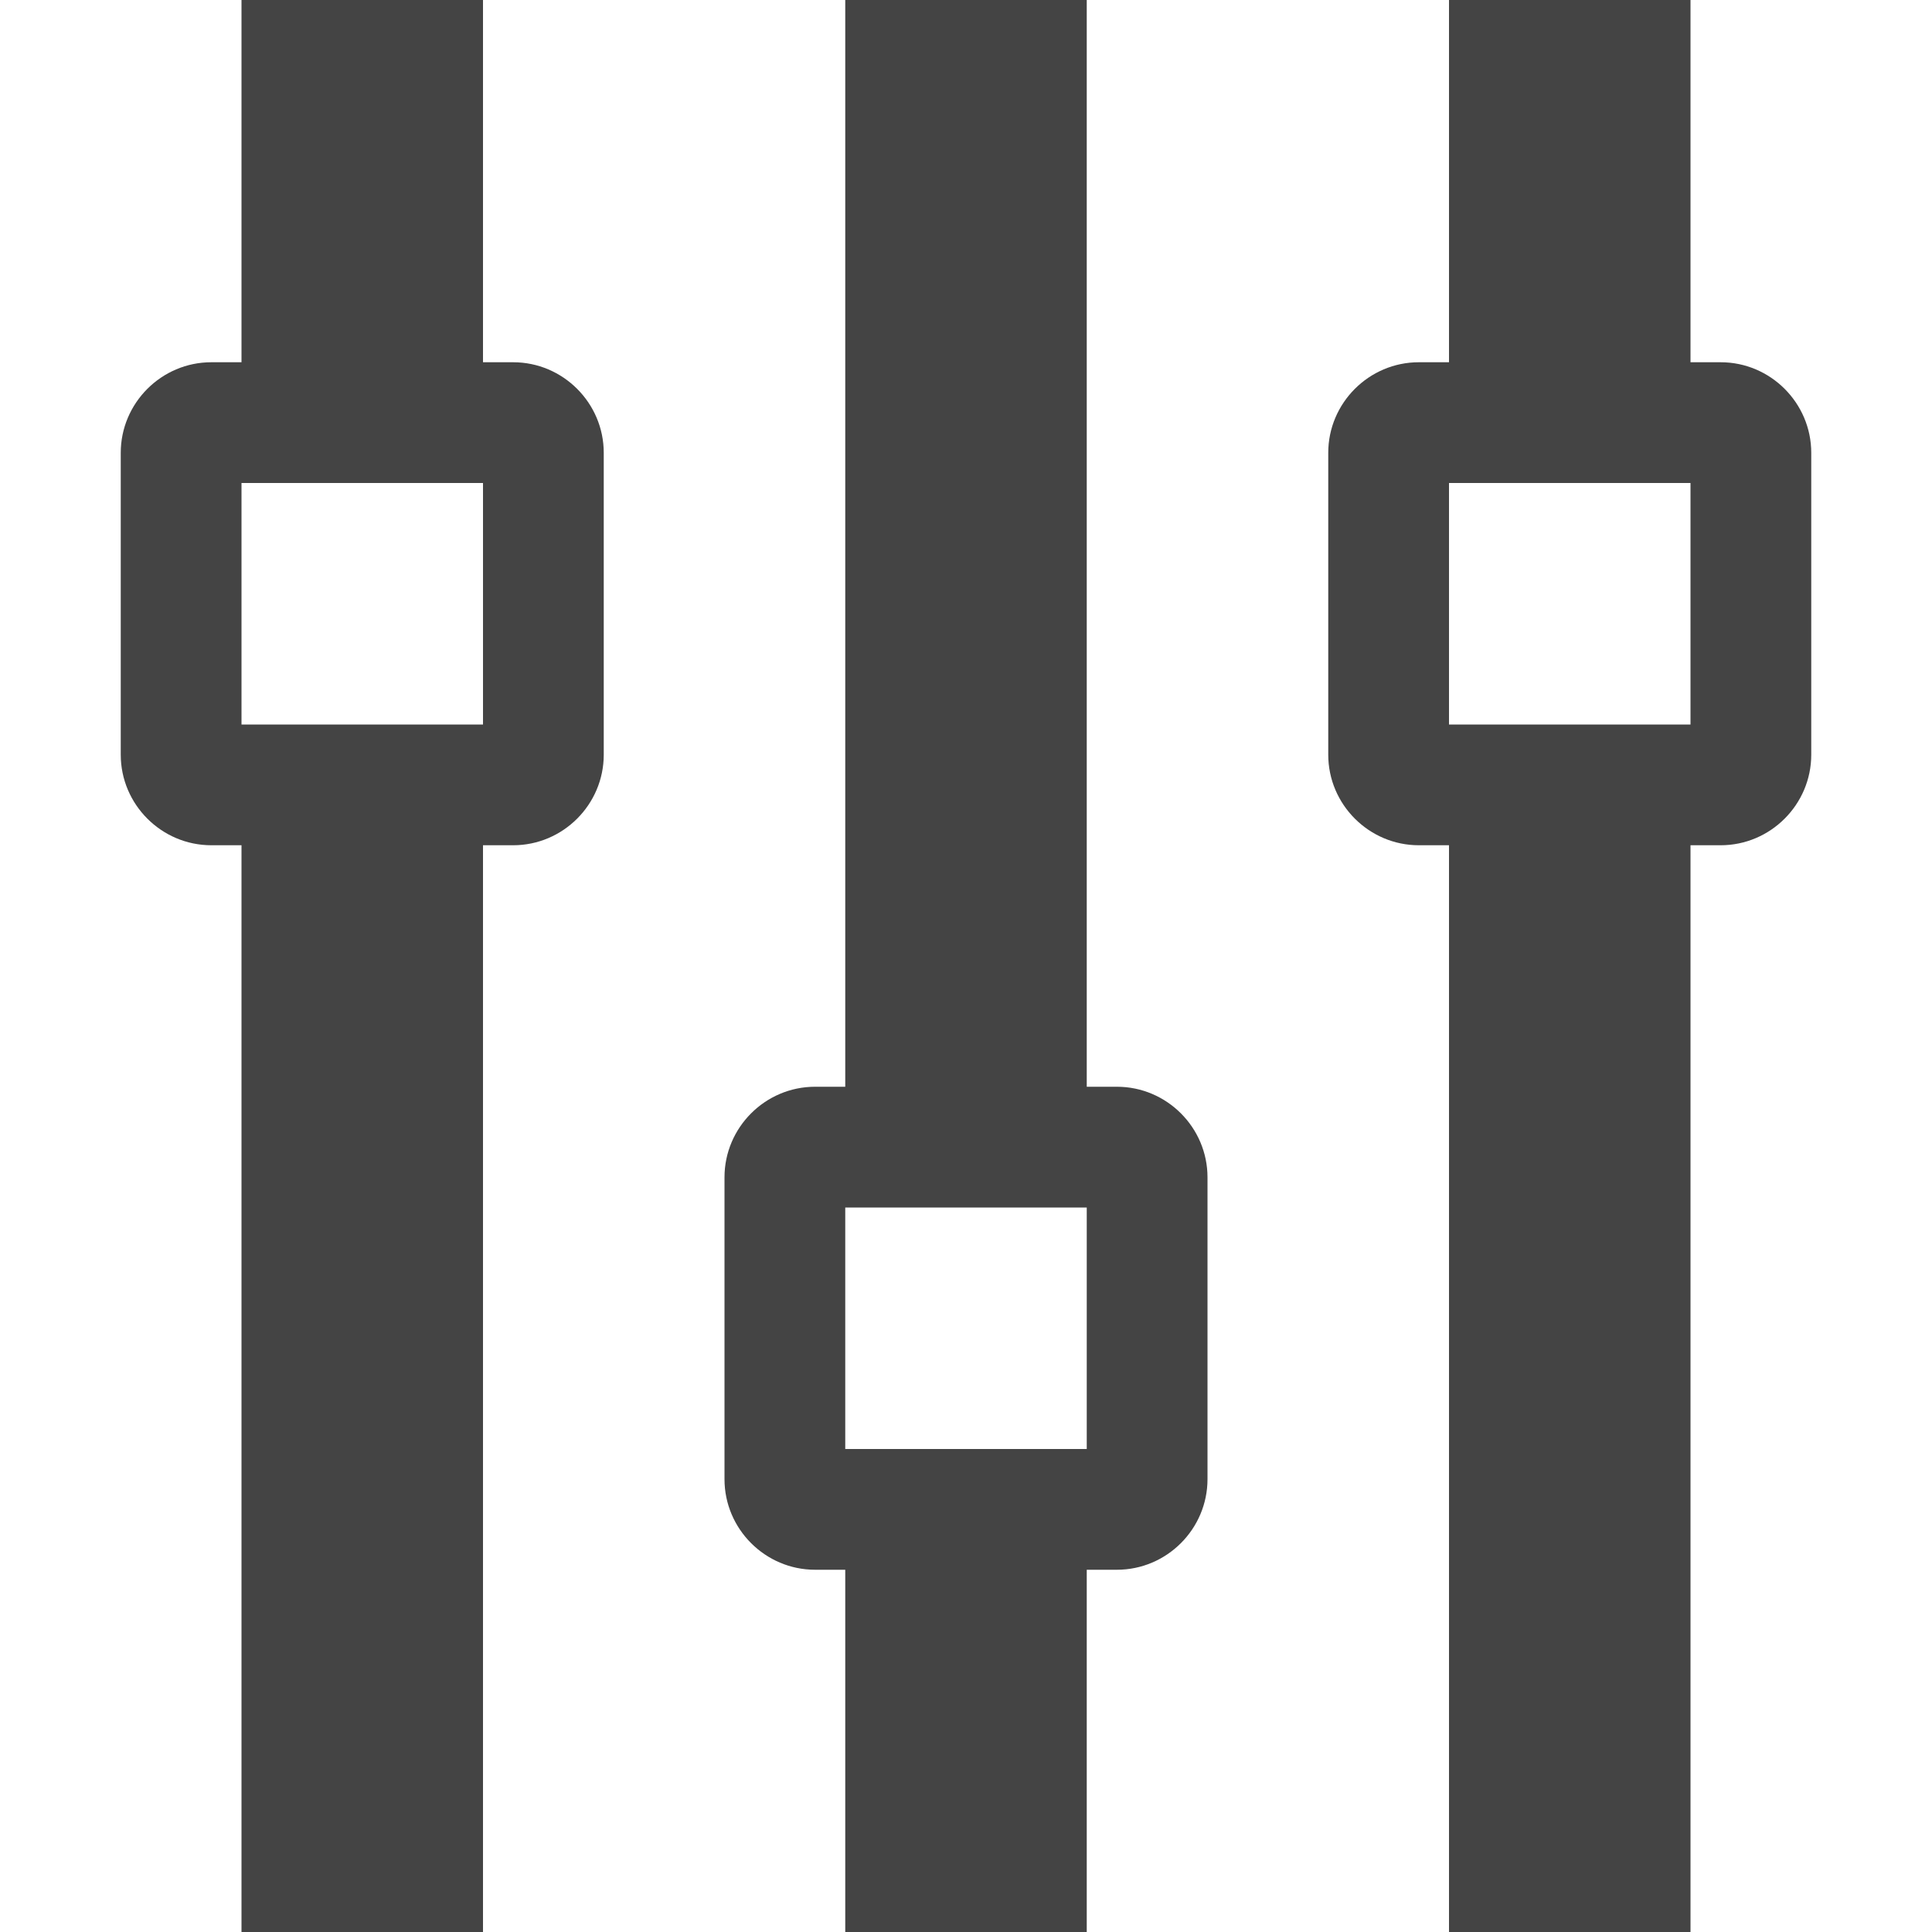
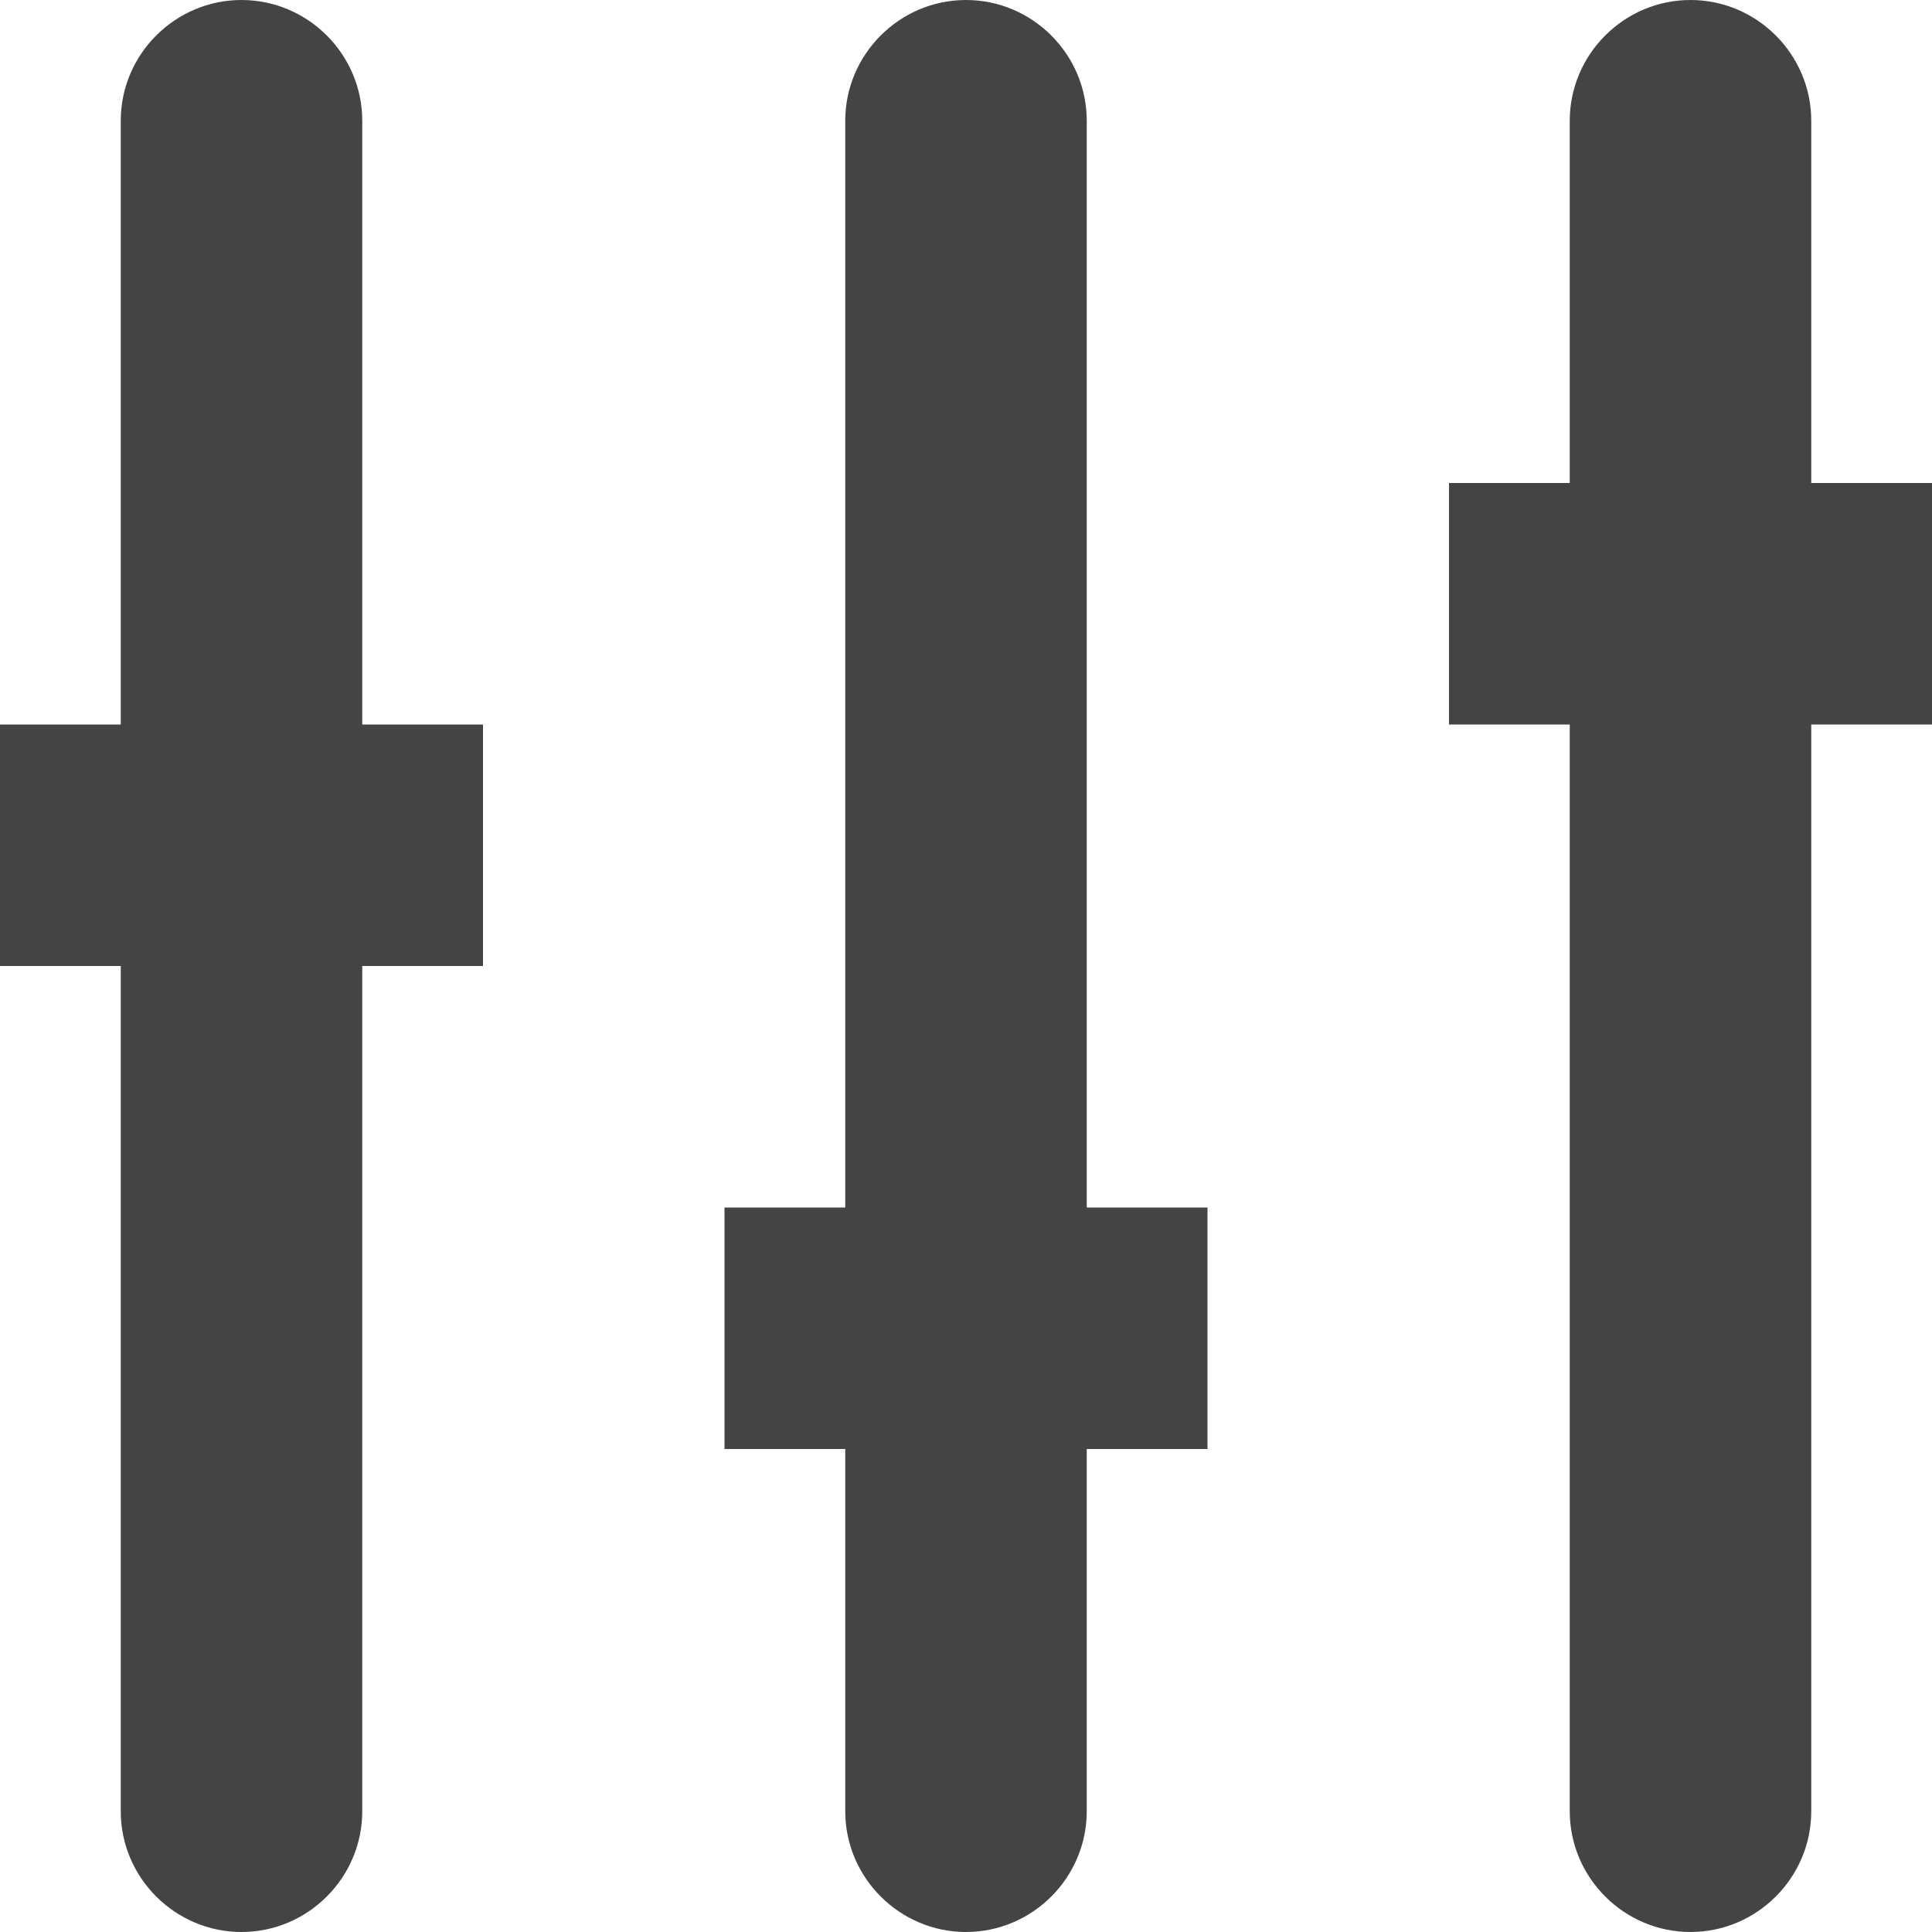
<svg xmlns="http://www.w3.org/2000/svg" version="1.1" width="32" height="32" viewBox="0 0 32 32">
-   <path d="M28 14h0.5c0.825 0 1.5-0.675 1.5-1.5v-5c0-0.825-0.675-1.5-1.5-1.5h-0.5v-6h-4v6h-0.5c-0.825 0-1.5 0.675-1.5 1.5v5c0 0.825 0.675 1.5 1.5 1.5h0.5v18h4v-18zM24 8h4v4h-4v-4zM18.5 26c0.825 0 1.5-0.675 1.5-1.5v-5c0-0.825-0.675-1.5-1.5-1.5h-0.5v-18h-4v18h-0.5c-0.825 0-1.5 0.675-1.5 1.5v5c0 0.825 0.675 1.5 1.5 1.5h0.5v6h4v-6h0.5zM14 20h4v4h-4v-4zM8.5 14c0.825 0 1.5-0.675 1.5-1.5v-5c0-0.825-0.675-1.5-1.5-1.5h-0.5v-6h-4v6h-0.5c-0.825 0-1.5 0.675-1.5 1.5v5c0 0.825 0.675 1.5 1.5 1.5h0.5v18h4v-18h0.5zM4 8h4v4h-4v-4z" fill="#444444" />
+   <path d="M18 2c0-1.1-0.9-2-2-2s-2 0.9-2 2v18h-2v4h2v6c0 1.1 0.9 2 2 2s2-0.9 2-2v-6h2v-4h-2v-18zM6 2c0-1.1-0.9-2-2-2s-2 0.9-2 2v10h-2v4h2v14c0 1.1 0.9 2 2 2s2-0.9 2-2v-14h2v-4h-2v-10zM32 8h-2v-6c0-1.1-0.9-2-2-2s-2 0.9-2 2v6h-2v4h2v18c0 1.1 0.9 2 2 2s2-0.9 2-2v-18h2v-4z" fill="#444444" />
</svg>
